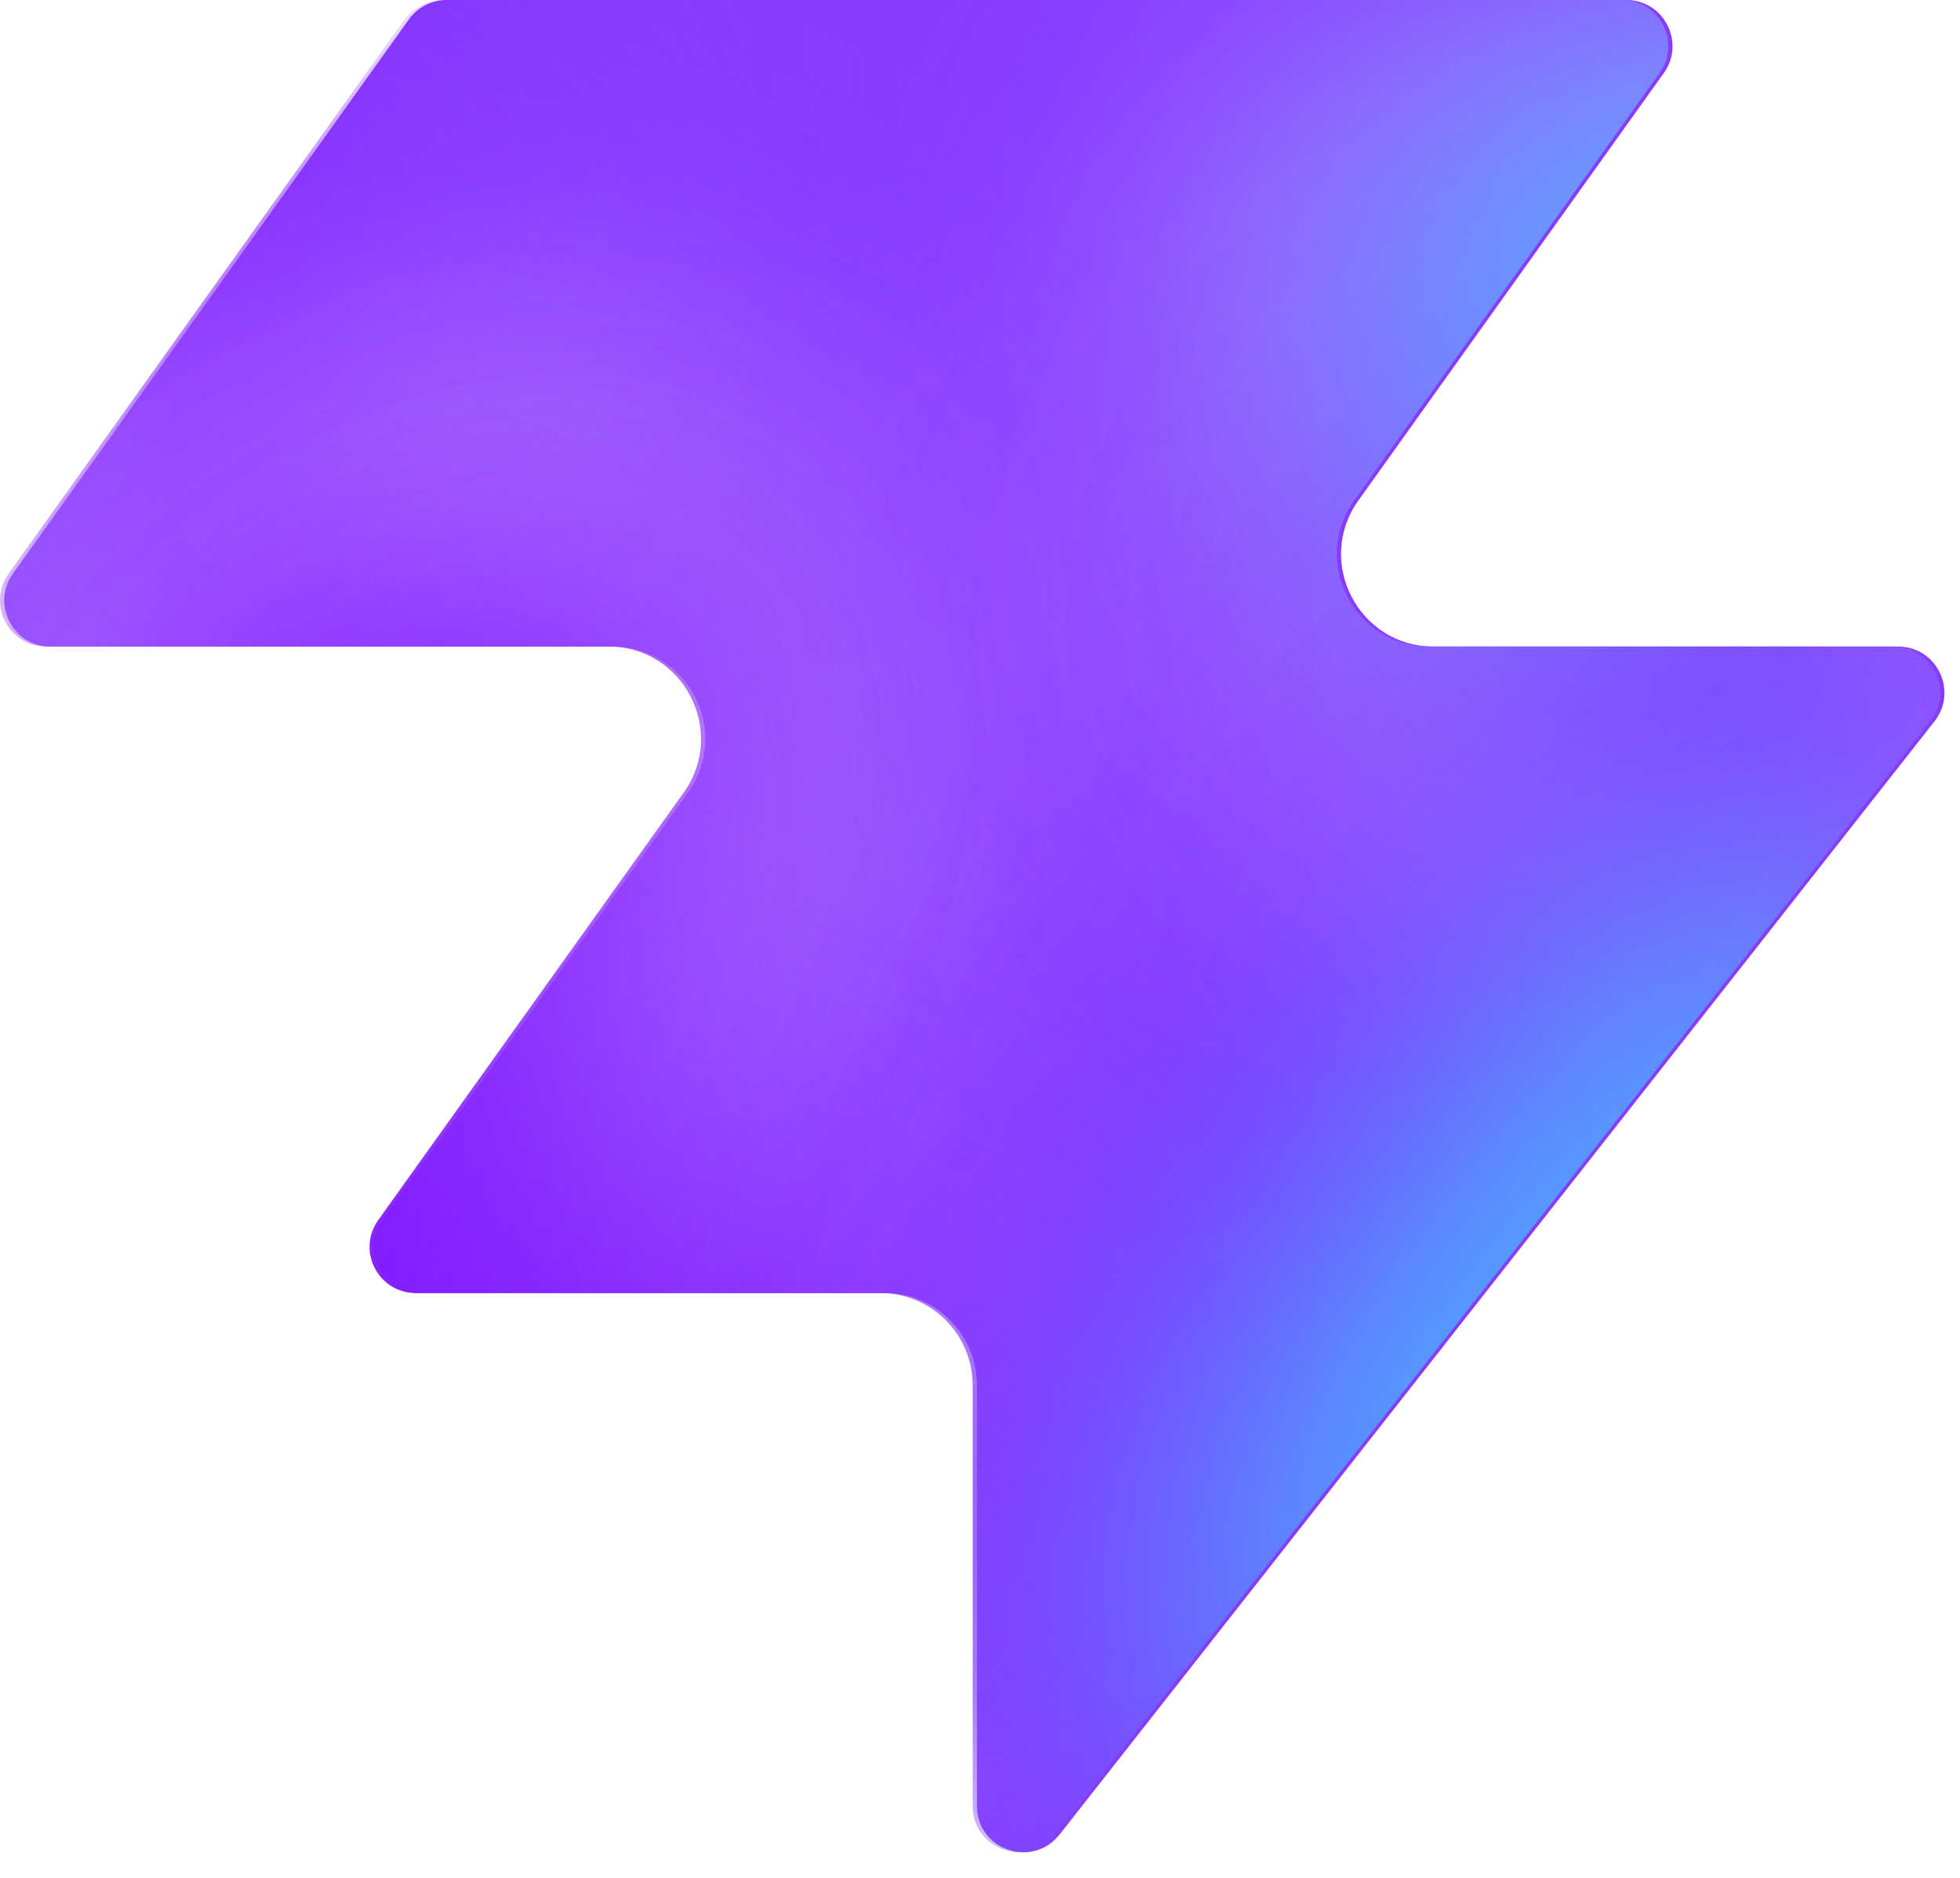
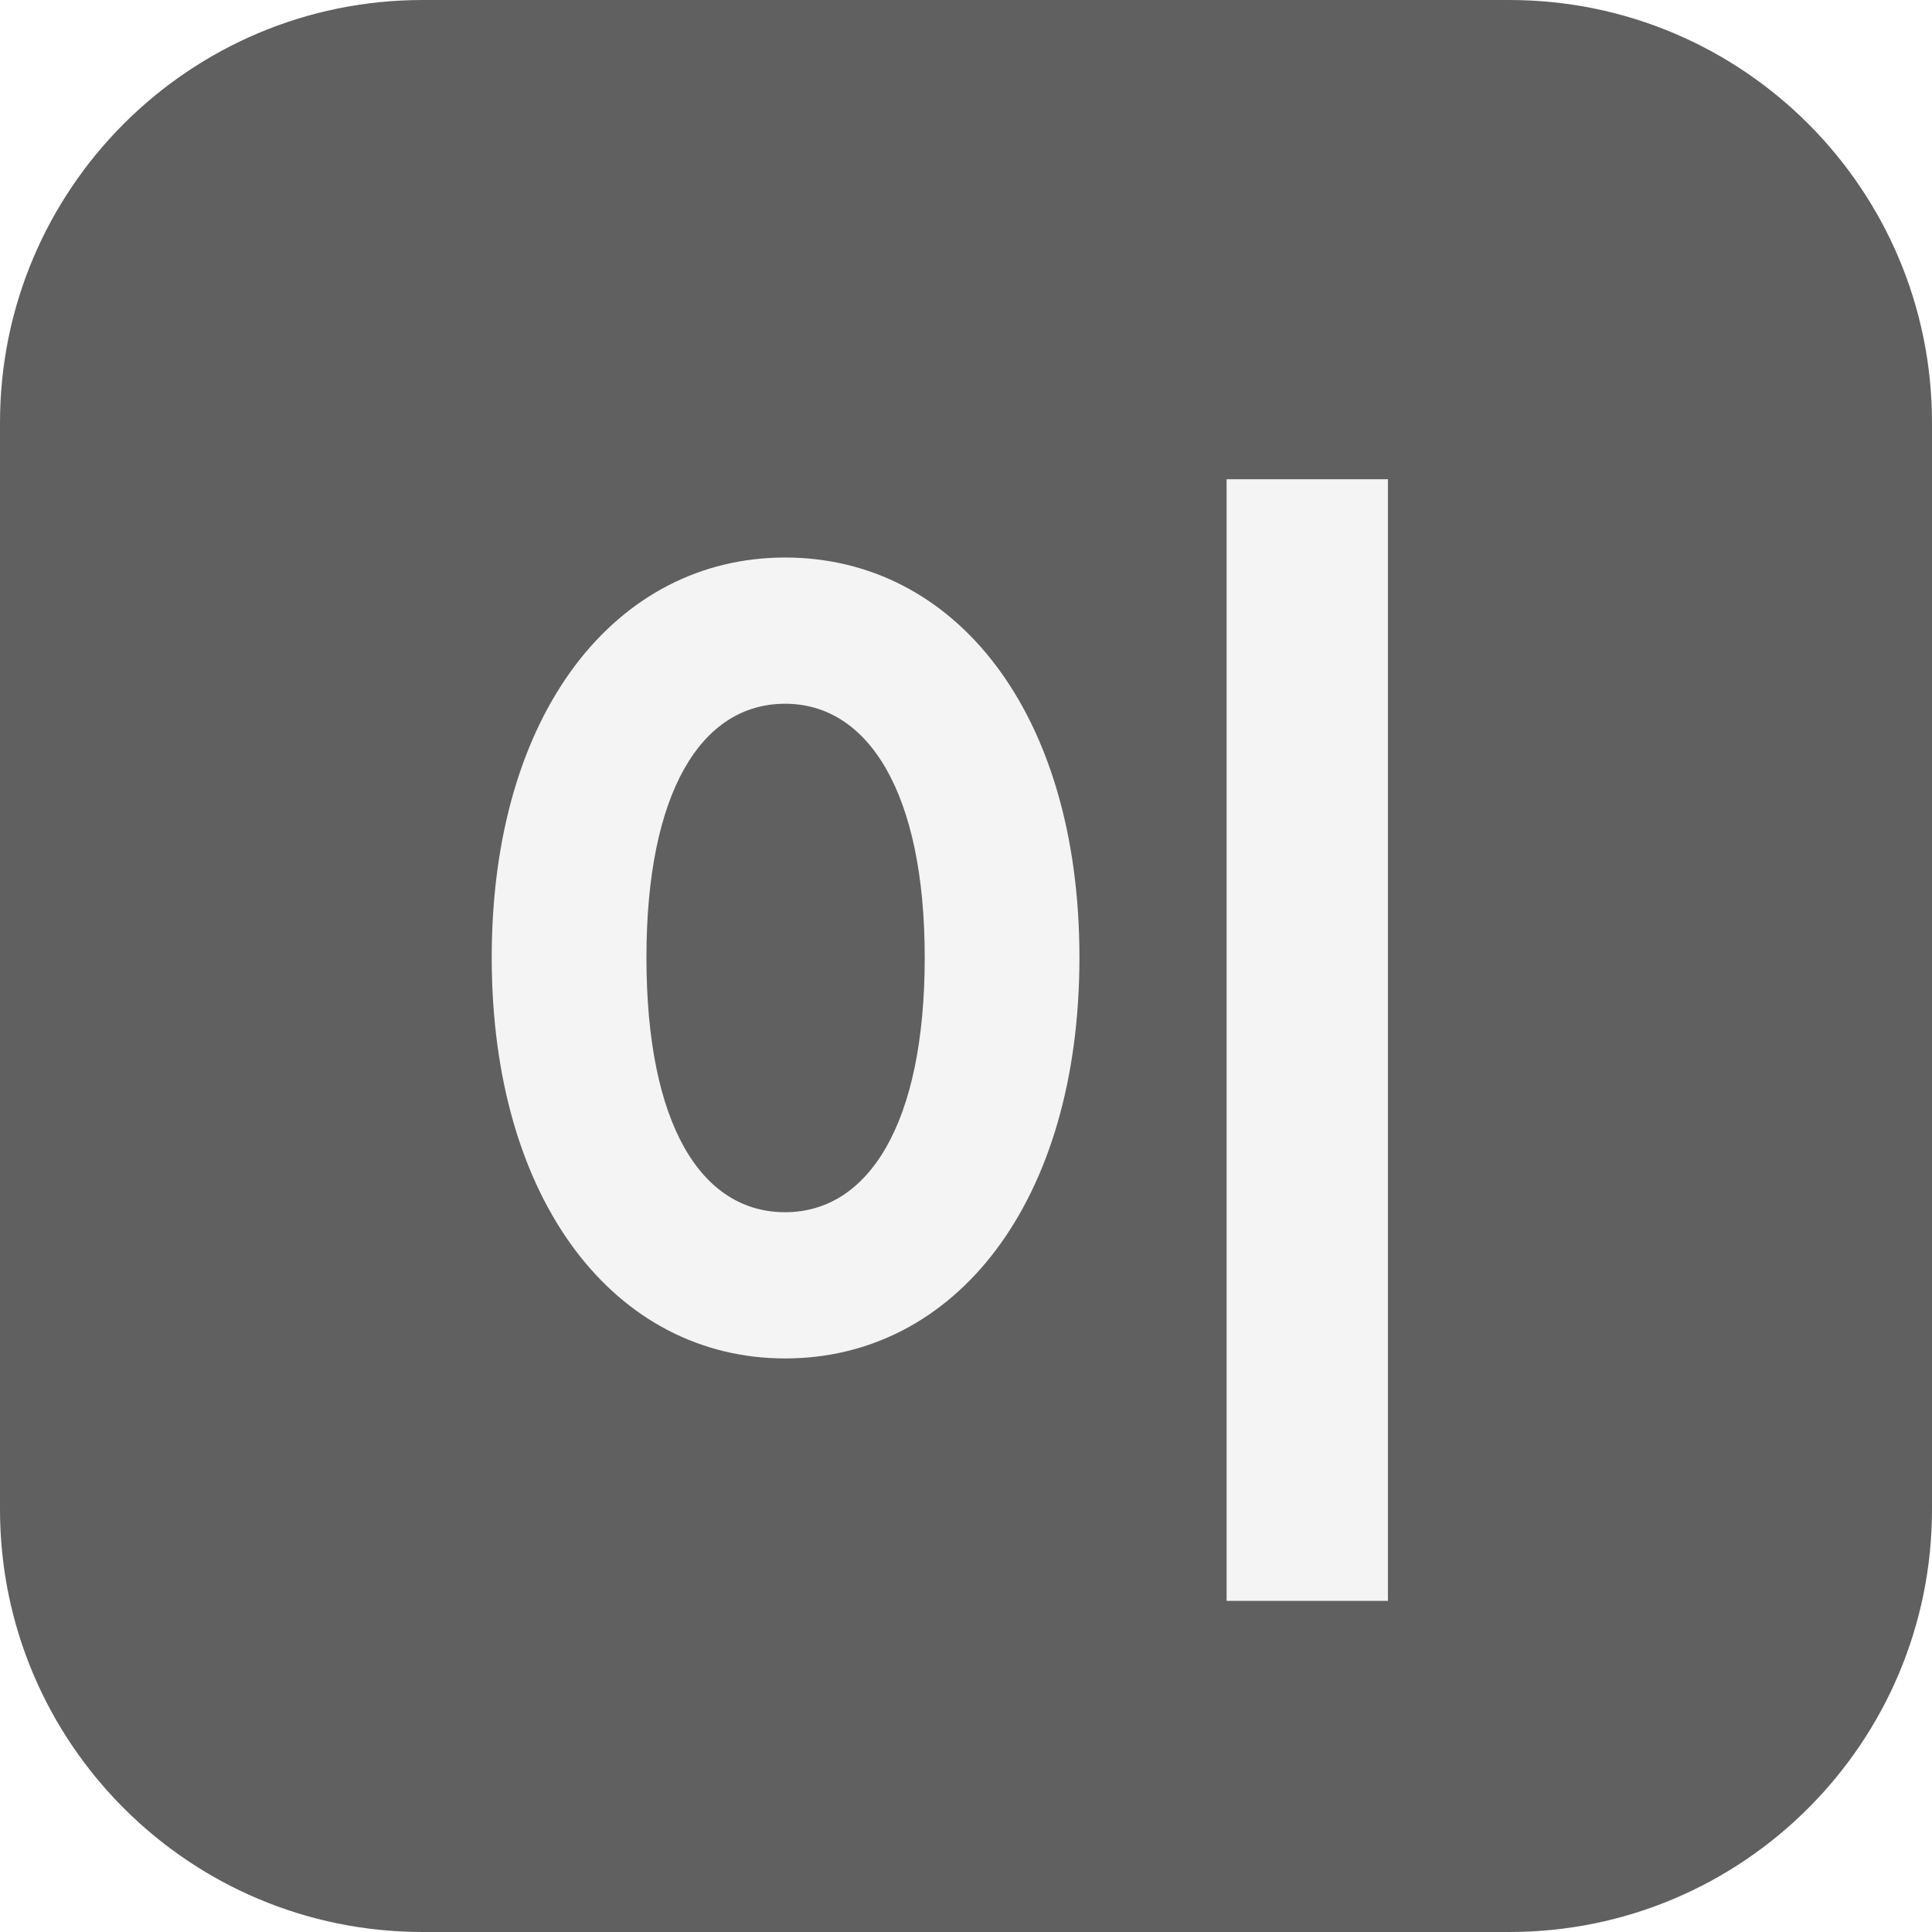
- <svg xmlns="http://www.w3.org/2000/svg" width="48" height="46" fill="none" viewBox="0 0 48 46">
-   <path fill="#863bff" d="M25.946 44.938c-.664.845-2.021.375-2.021-.698V33.937a2.26 2.26 0 0 0-2.262-2.262H10.287c-.92 0-1.456-1.04-.92-1.788l7.48-10.471c1.07-1.497 0-3.578-1.842-3.578H1.237c-.92 0-1.456-1.04-.92-1.788L10.013.474c.214-.297.556-.474.92-.474h28.894c.92 0 1.456 1.04.92 1.788l-7.48 10.471c-1.07 1.498 0 3.579 1.842 3.579h11.377c.943 0 1.473 1.088.89 1.83L25.947 44.94z" style="fill:#863bff;fill:color(display-p3 .525 .23 1);fill-opacity:1" />
-   <mask id="a" width="48" height="46" x="0" y="0" maskUnits="userSpaceOnUse" style="mask-type:alpha">
-     <path fill="#000" d="M25.842 44.938c-.664.844-2.021.375-2.021-.698V33.937a2.26 2.26 0 0 0-2.262-2.262H10.183c-.92 0-1.456-1.04-.92-1.788l7.48-10.471c1.07-1.498 0-3.579-1.842-3.579H1.133c-.92 0-1.456-1.04-.92-1.787L9.91.473c.214-.297.556-.474.92-.474h28.894c.92 0 1.456 1.04.92 1.788l-7.48 10.471c-1.07 1.498 0 3.578 1.842 3.578h11.377c.943 0 1.473 1.088.89 1.832L25.843 44.94z" style="fill:#000;fill-opacity:1" />
-   </mask>
-   <g mask="url(#a)">
-     <g filter="url(#b)">
-       <ellipse cx="5.508" cy="14.704" fill="#ede6ff" rx="5.508" ry="14.704" style="fill:#ede6ff;fill:color(display-p3 .927 .903 1);fill-opacity:1" transform="matrix(.00324 1 1 -.00324 -4.47 31.516)" />
-     </g>
-     <g filter="url(#c)">
-       <ellipse cx="10.399" cy="29.851" fill="#ede6ff" rx="10.399" ry="29.851" style="fill:#ede6ff;fill:color(display-p3 .927 .903 1);fill-opacity:1" transform="matrix(.00324 1 1 -.00324 -39.328 7.883)" />
-     </g>
-     <g filter="url(#d)">
-       <ellipse cx="5.508" cy="30.487" fill="#7e14ff" rx="5.508" ry="30.487" style="fill:#7e14ff;fill:color(display-p3 .492 .077 1);fill-opacity:1" transform="rotate(89.814 -25.913 -14.639)scale(1 -1)" />
-     </g>
-     <g filter="url(#e)">
-       <ellipse cx="5.508" cy="30.599" fill="#7e14ff" rx="5.508" ry="30.599" style="fill:#7e14ff;fill:color(display-p3 .492 .077 1);fill-opacity:1" transform="rotate(89.814 -32.644 -3.334)scale(1 -1)" />
-     </g>
-     <g filter="url(#f)">
-       <ellipse cx="5.508" cy="30.599" fill="#7e14ff" rx="5.508" ry="30.599" style="fill:#7e14ff;fill:color(display-p3 .492 .077 1);fill-opacity:1" transform="matrix(.00324 1 1 -.00324 -34.34 30.47)" />
-     </g>
-     <g filter="url(#g)">
-       <ellipse cx="14.072" cy="22.078" fill="#ede6ff" rx="14.072" ry="22.078" style="fill:#ede6ff;fill:color(display-p3 .927 .903 1);fill-opacity:1" transform="rotate(93.35 24.506 48.493)scale(-1 1)" />
-     </g>
-     <g filter="url(#h)">
-       <ellipse cx="3.47" cy="21.501" fill="#7e14ff" rx="3.47" ry="21.501" style="fill:#7e14ff;fill:color(display-p3 .492 .077 1);fill-opacity:1" transform="rotate(89.009 28.708 47.59)scale(-1 1)" />
-     </g>
-     <g filter="url(#i)">
-       <ellipse cx="3.47" cy="21.501" fill="#7e14ff" rx="3.47" ry="21.501" style="fill:#7e14ff;fill:color(display-p3 .492 .077 1);fill-opacity:1" transform="rotate(89.009 28.708 47.59)scale(-1 1)" />
-     </g>
-     <g filter="url(#j)">
-       <ellipse cx=".387" cy="8.972" fill="#7e14ff" rx="4.407" ry="29.108" style="fill:#7e14ff;fill:color(display-p3 .492 .077 1);fill-opacity:1" transform="rotate(39.51 .387 8.972)" />
-     </g>
-     <g filter="url(#k)">
-       <ellipse cx="47.523" cy="-6.092" fill="#7e14ff" rx="4.407" ry="29.108" style="fill:#7e14ff;fill:color(display-p3 .492 .077 1);fill-opacity:1" transform="rotate(37.892 47.523 -6.092)" />
-     </g>
-     <g filter="url(#l)">
-       <ellipse cx="41.412" cy="6.333" fill="#47bfff" rx="5.971" ry="9.665" style="fill:#47bfff;fill:color(display-p3 .28 .748 1);fill-opacity:1" transform="rotate(37.892 41.412 6.333)" />
-     </g>
-     <g filter="url(#m)">
-       <ellipse cx="-1.879" cy="38.332" fill="#7e14ff" rx="4.407" ry="29.108" style="fill:#7e14ff;fill:color(display-p3 .492 .077 1);fill-opacity:1" transform="rotate(37.892 -1.88 38.332)" />
-     </g>
-     <g filter="url(#n)">
-       <ellipse cx="-1.879" cy="38.332" fill="#7e14ff" rx="4.407" ry="29.108" style="fill:#7e14ff;fill:color(display-p3 .492 .077 1);fill-opacity:1" transform="rotate(37.892 -1.88 38.332)" />
-     </g>
-     <g filter="url(#o)">
-       <ellipse cx="35.651" cy="29.907" fill="#7e14ff" rx="4.407" ry="29.108" style="fill:#7e14ff;fill:color(display-p3 .492 .077 1);fill-opacity:1" transform="rotate(37.892 35.651 29.907)" />
-     </g>
-     <g filter="url(#p)">
-       <ellipse cx="38.418" cy="32.4" fill="#47bfff" rx="5.971" ry="15.297" style="fill:#47bfff;fill:color(display-p3 .28 .748 1);fill-opacity:1" transform="rotate(37.892 38.418 32.4)" />
-     </g>
-   </g>
-   <defs>
-     <filter id="b" width="60.045" height="41.654" x="-19.77" y="16.149" color-interpolation-filters="sRGB" filterUnits="userSpaceOnUse">
-       <feFlood flood-opacity="0" result="BackgroundImageFix" />
-       <feBlend in="SourceGraphic" in2="BackgroundImageFix" result="shape" />
-       <feGaussianBlur result="effect1_foregroundBlur_2002_17158" stdDeviation="7.659" />
-     </filter>
-     <filter id="c" width="90.34" height="51.437" x="-54.613" y="-7.533" color-interpolation-filters="sRGB" filterUnits="userSpaceOnUse">
-       <feFlood flood-opacity="0" result="BackgroundImageFix" />
-       <feBlend in="SourceGraphic" in2="BackgroundImageFix" result="shape" />
-       <feGaussianBlur result="effect1_foregroundBlur_2002_17158" stdDeviation="7.659" />
-     </filter>
-     <filter id="d" width="79.355" height="29.4" x="-49.64" y="2.03" color-interpolation-filters="sRGB" filterUnits="userSpaceOnUse">
-       <feFlood flood-opacity="0" result="BackgroundImageFix" />
-       <feBlend in="SourceGraphic" in2="BackgroundImageFix" result="shape" />
-       <feGaussianBlur result="effect1_foregroundBlur_2002_17158" stdDeviation="4.596" />
-     </filter>
-     <filter id="e" width="79.579" height="29.4" x="-45.045" y="20.029" color-interpolation-filters="sRGB" filterUnits="userSpaceOnUse">
-       <feFlood flood-opacity="0" result="BackgroundImageFix" />
-       <feBlend in="SourceGraphic" in2="BackgroundImageFix" result="shape" />
-       <feGaussianBlur result="effect1_foregroundBlur_2002_17158" stdDeviation="4.596" />
-     </filter>
-     <filter id="f" width="79.579" height="29.4" x="-43.513" y="21.178" color-interpolation-filters="sRGB" filterUnits="userSpaceOnUse">
-       <feFlood flood-opacity="0" result="BackgroundImageFix" />
-       <feBlend in="SourceGraphic" in2="BackgroundImageFix" result="shape" />
-       <feGaussianBlur result="effect1_foregroundBlur_2002_17158" stdDeviation="4.596" />
-     </filter>
-     <filter id="g" width="74.749" height="58.852" x="15.756" y="-17.901" color-interpolation-filters="sRGB" filterUnits="userSpaceOnUse">
-       <feFlood flood-opacity="0" result="BackgroundImageFix" />
-       <feBlend in="SourceGraphic" in2="BackgroundImageFix" result="shape" />
-       <feGaussianBlur result="effect1_foregroundBlur_2002_17158" stdDeviation="7.659" />
-     </filter>
-     <filter id="h" width="61.377" height="25.362" x="23.548" y="2.284" color-interpolation-filters="sRGB" filterUnits="userSpaceOnUse">
-       <feFlood flood-opacity="0" result="BackgroundImageFix" />
-       <feBlend in="SourceGraphic" in2="BackgroundImageFix" result="shape" />
-       <feGaussianBlur result="effect1_foregroundBlur_2002_17158" stdDeviation="4.596" />
-     </filter>
-     <filter id="i" width="61.377" height="25.362" x="23.548" y="2.284" color-interpolation-filters="sRGB" filterUnits="userSpaceOnUse">
-       <feFlood flood-opacity="0" result="BackgroundImageFix" />
-       <feBlend in="SourceGraphic" in2="BackgroundImageFix" result="shape" />
-       <feGaussianBlur result="effect1_foregroundBlur_2002_17158" stdDeviation="4.596" />
-     </filter>
-     <filter id="j" width="56.045" height="63.649" x="-27.636" y="-22.853" color-interpolation-filters="sRGB" filterUnits="userSpaceOnUse">
-       <feFlood flood-opacity="0" result="BackgroundImageFix" />
-       <feBlend in="SourceGraphic" in2="BackgroundImageFix" result="shape" />
-       <feGaussianBlur result="effect1_foregroundBlur_2002_17158" stdDeviation="4.596" />
-     </filter>
-     <filter id="k" width="54.814" height="64.646" x="20.116" y="-38.415" color-interpolation-filters="sRGB" filterUnits="userSpaceOnUse">
-       <feFlood flood-opacity="0" result="BackgroundImageFix" />
-       <feBlend in="SourceGraphic" in2="BackgroundImageFix" result="shape" />
-       <feGaussianBlur result="effect1_foregroundBlur_2002_17158" stdDeviation="4.596" />
-     </filter>
-     <filter id="l" width="33.541" height="35.313" x="24.641" y="-11.323" color-interpolation-filters="sRGB" filterUnits="userSpaceOnUse">
-       <feFlood flood-opacity="0" result="BackgroundImageFix" />
-       <feBlend in="SourceGraphic" in2="BackgroundImageFix" result="shape" />
-       <feGaussianBlur result="effect1_foregroundBlur_2002_17158" stdDeviation="4.596" />
-     </filter>
-     <filter id="m" width="54.814" height="64.646" x="-29.286" y="6.009" color-interpolation-filters="sRGB" filterUnits="userSpaceOnUse">
-       <feFlood flood-opacity="0" result="BackgroundImageFix" />
-       <feBlend in="SourceGraphic" in2="BackgroundImageFix" result="shape" />
-       <feGaussianBlur result="effect1_foregroundBlur_2002_17158" stdDeviation="4.596" />
-     </filter>
-     <filter id="n" width="54.814" height="64.646" x="-29.286" y="6.009" color-interpolation-filters="sRGB" filterUnits="userSpaceOnUse">
-       <feFlood flood-opacity="0" result="BackgroundImageFix" />
-       <feBlend in="SourceGraphic" in2="BackgroundImageFix" result="shape" />
-       <feGaussianBlur result="effect1_foregroundBlur_2002_17158" stdDeviation="4.596" />
-     </filter>
-     <filter id="o" width="54.814" height="64.646" x="8.244" y="-2.416" color-interpolation-filters="sRGB" filterUnits="userSpaceOnUse">
-       <feFlood flood-opacity="0" result="BackgroundImageFix" />
-       <feBlend in="SourceGraphic" in2="BackgroundImageFix" result="shape" />
-       <feGaussianBlur result="effect1_foregroundBlur_2002_17158" stdDeviation="4.596" />
-     </filter>
-     <filter id="p" width="39.409" height="43.623" x="18.713" y="10.588" color-interpolation-filters="sRGB" filterUnits="userSpaceOnUse">
-       <feFlood flood-opacity="0" result="BackgroundImageFix" />
-       <feBlend in="SourceGraphic" in2="BackgroundImageFix" result="shape" />
-       <feGaussianBlur result="effect1_foregroundBlur_2002_17158" stdDeviation="4.596" />
-     </filter>
-   </defs>
+ <svg xmlns="http://www.w3.org/2000/svg" viewBox="0 0 32 32" width="32" height="32" role="img" aria-label="이해했습니다! (아님)">
+   <rect width="32" height="32" rx="7" fill="#606060" />
+   <text x="16" y="16" font-family="Pretendard, 'Malgun Gothic', 'Apple SD Gothic Neo', sans-serif" font-size="20" font-weight="600" fill="#f4f4f4" text-anchor="middle" dominant-baseline="central">이</text>
</svg>
